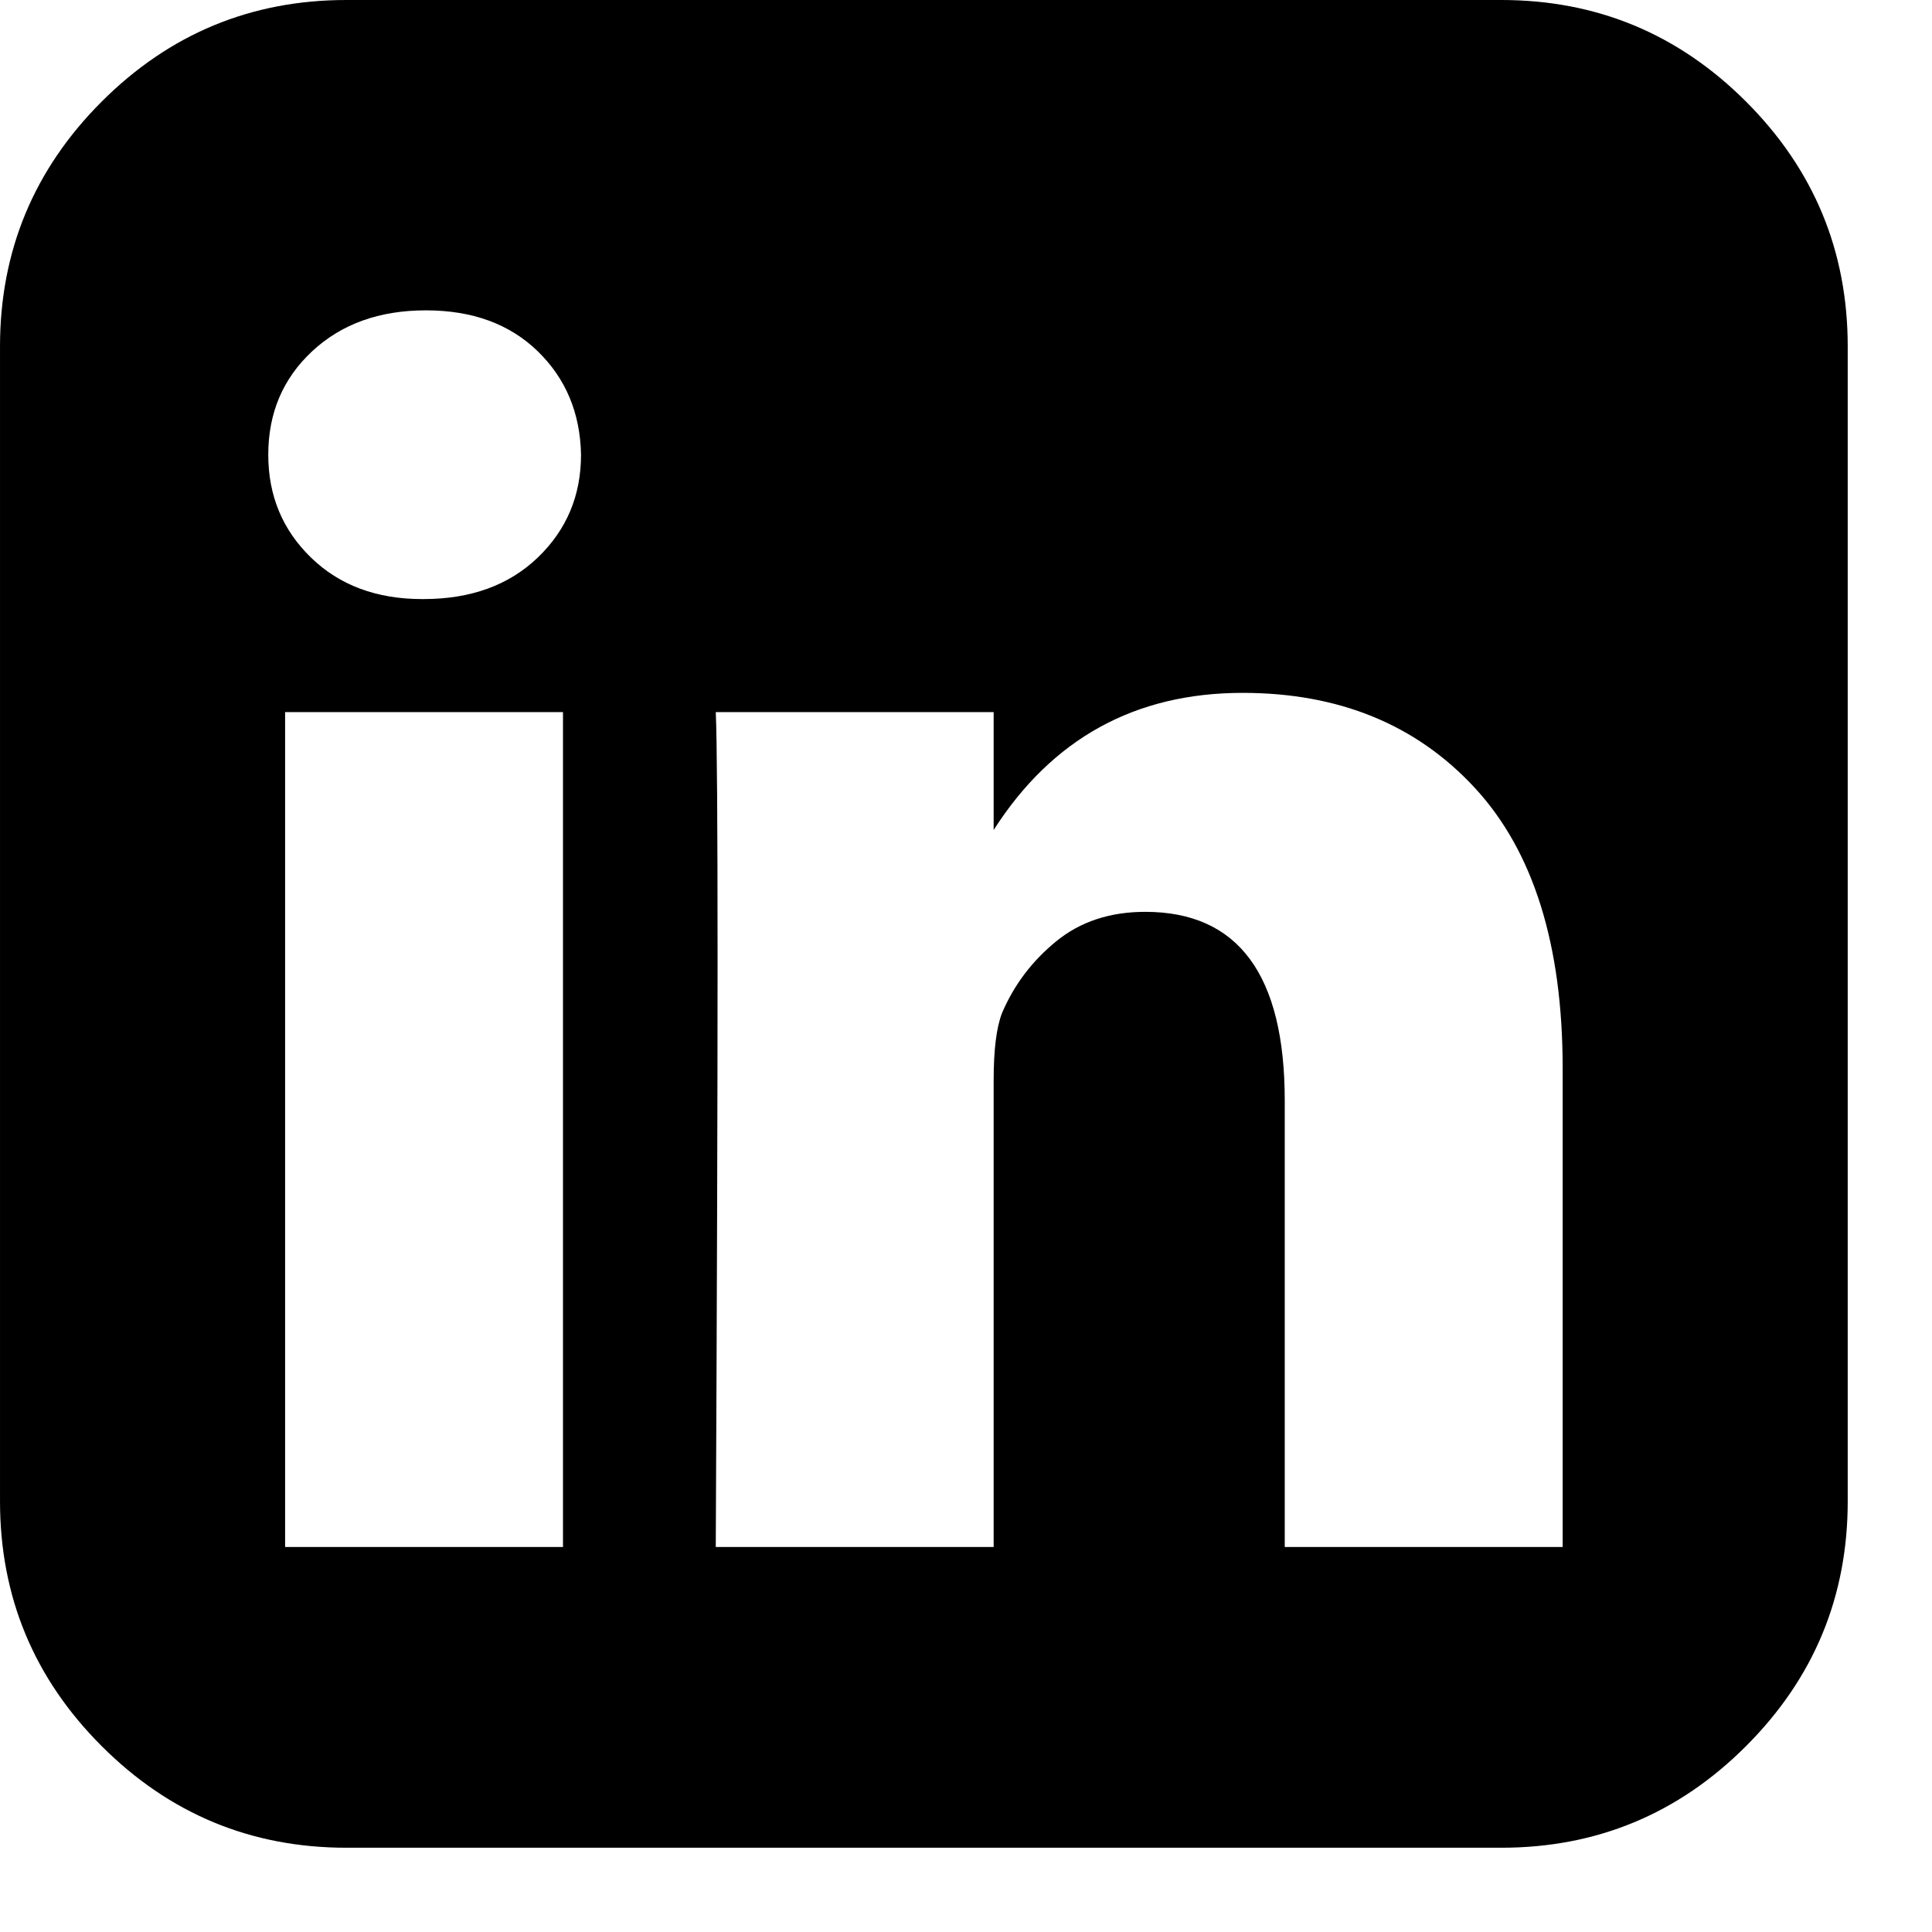
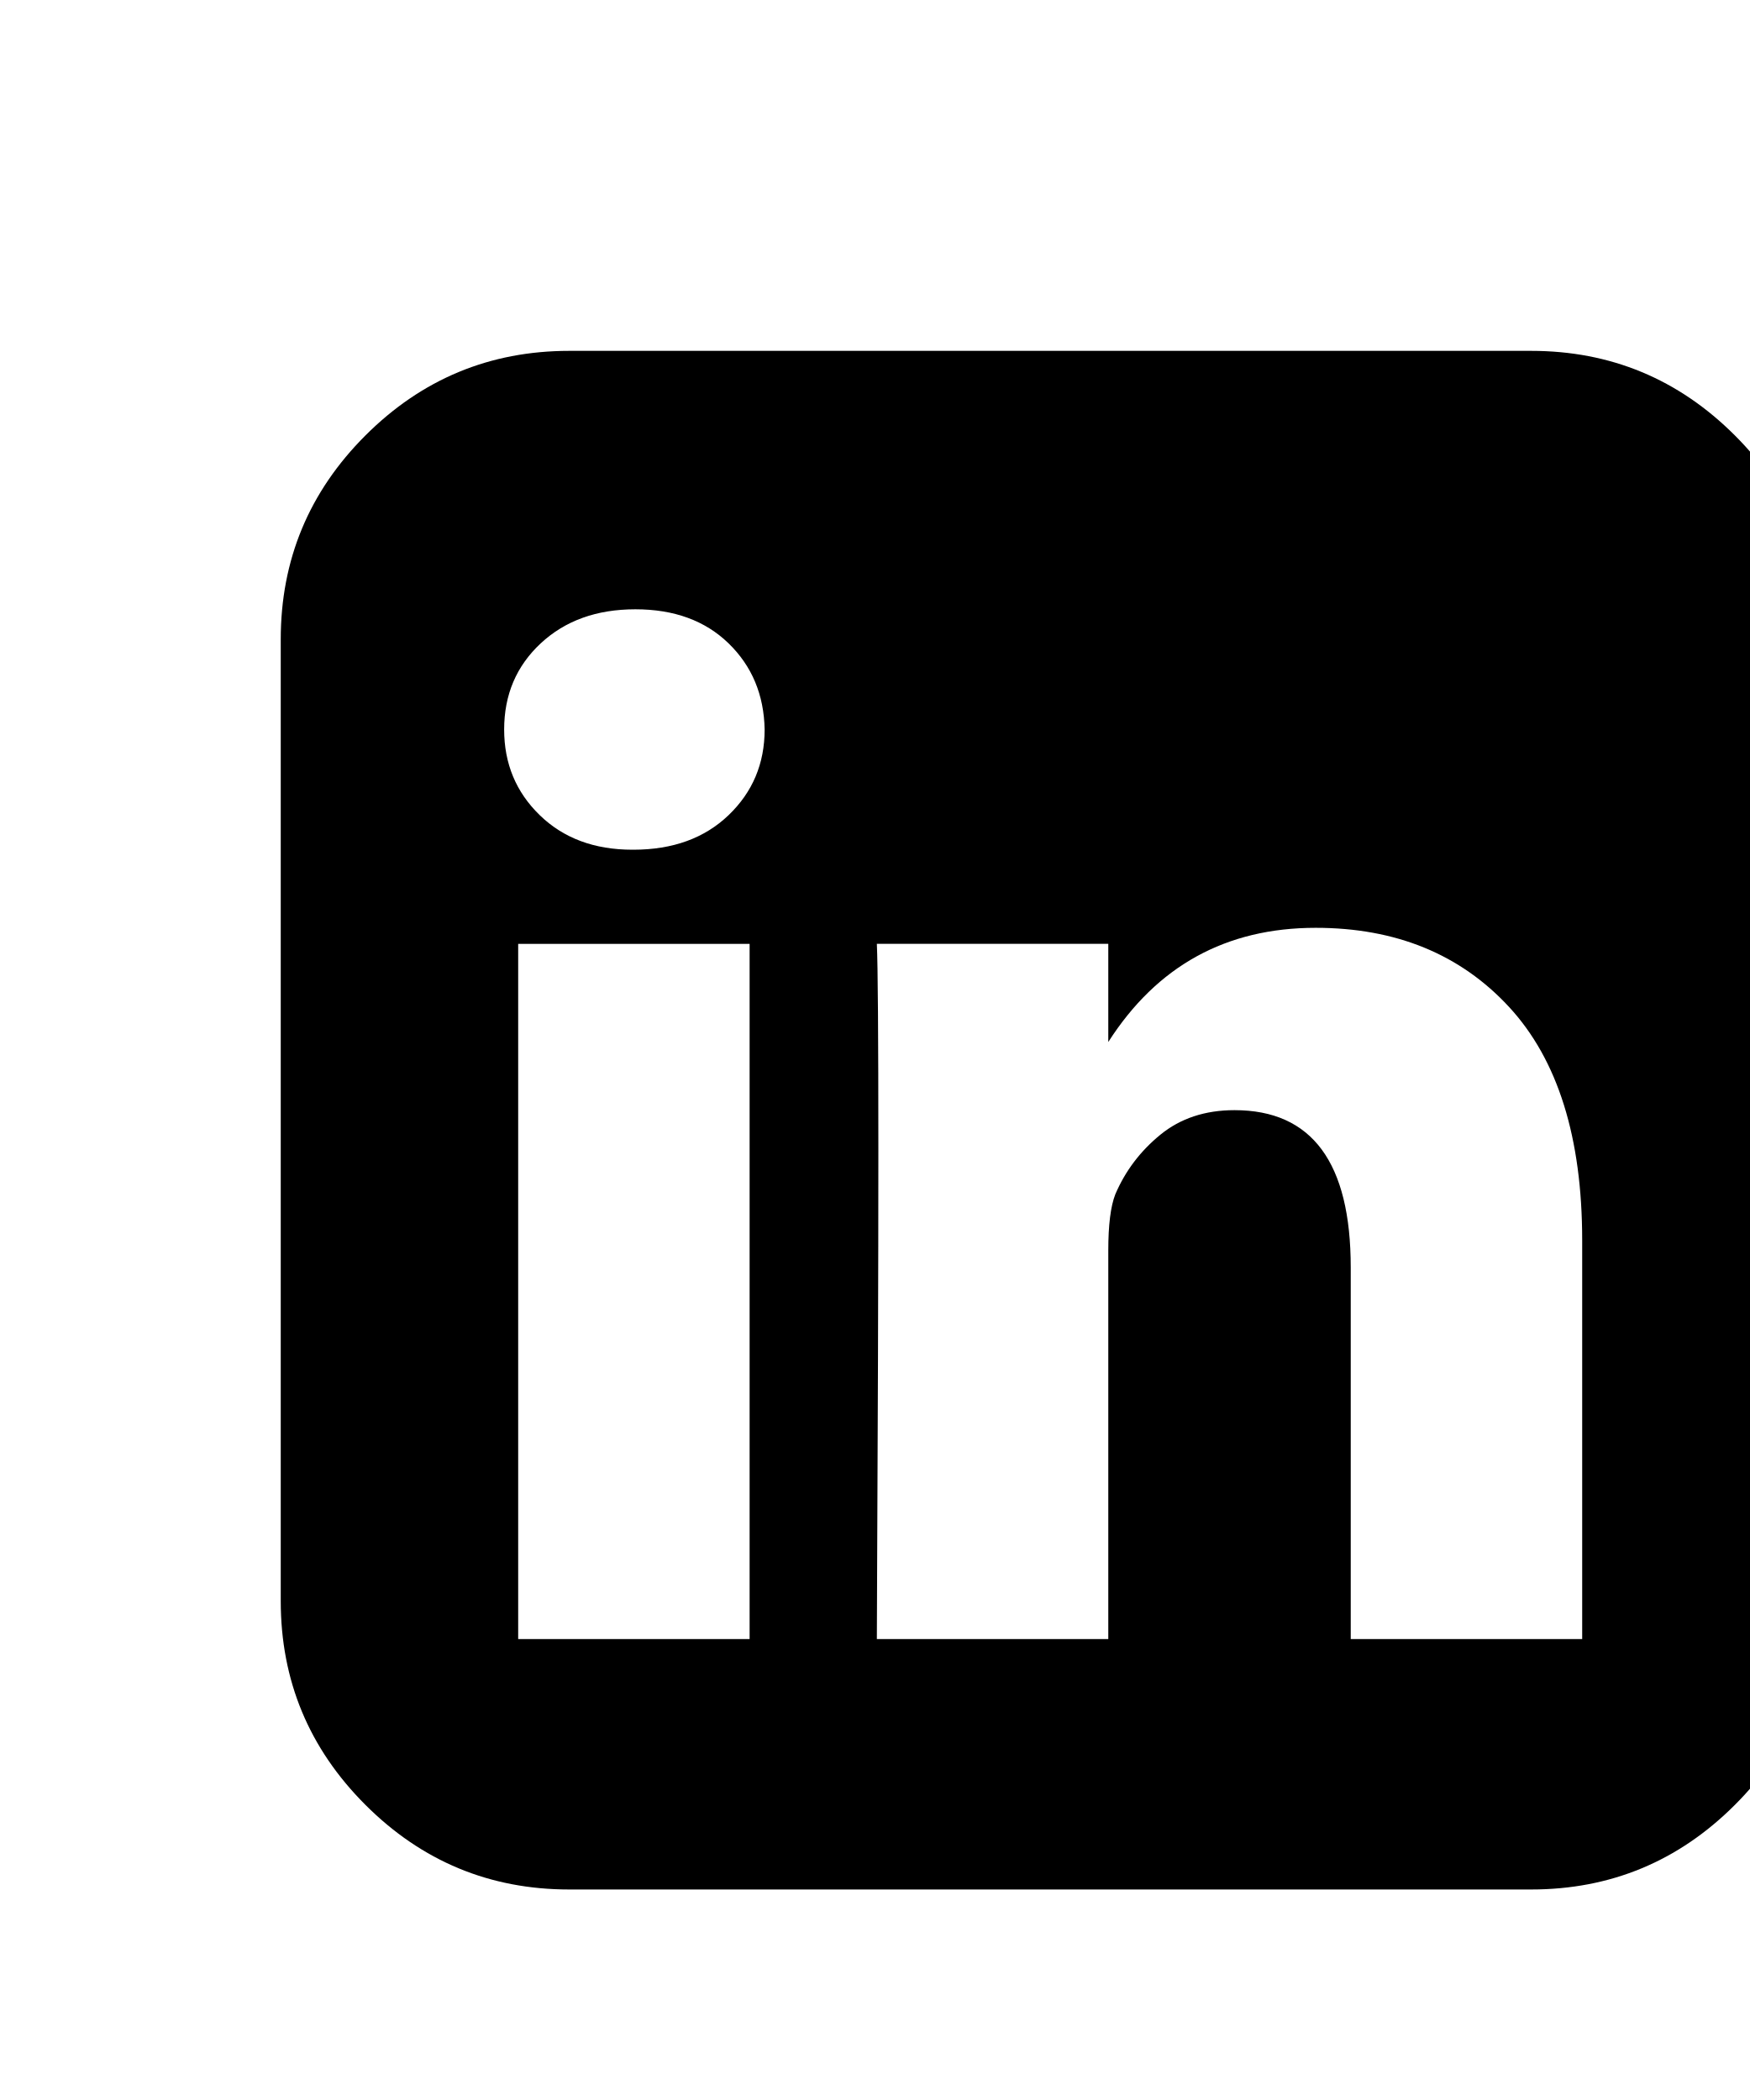
- <svg xmlns="http://www.w3.org/2000/svg" viewBox="0 0 458.536 458.536">
+ <svg xmlns="http://www.w3.org/2000/svg" viewBox="-80 -100 498.536 598.536">
  <path d="M414.41,24.123C398.333,8.042,378.963,0,356.315,0H82.228C59.58,0,40.21,8.042,24.126,24.123   C8.045,40.207,0.003,59.576,0.003,82.225v274.084c0,22.647,8.042,42.018,24.123,58.102c16.084,16.084,35.454,24.126,58.102,24.126   h274.084c22.648,0,42.018-8.042,58.095-24.126c16.084-16.084,24.126-35.454,24.126-58.102V82.225   C438.532,59.576,430.49,40.204,414.41,24.123z M133.618,367.157H67.666V169.016h65.952V367.157z M127.626,132.332   c-6.851,6.567-15.893,9.851-27.124,9.851h-0.288c-10.848,0-19.648-3.284-26.407-9.851c-6.76-6.567-10.138-14.703-10.138-24.41   c0-9.897,3.476-18.083,10.421-24.556c6.95-6.471,15.942-9.708,26.98-9.708c11.039,0,19.89,3.237,26.553,9.708   c6.661,6.473,10.088,14.659,10.277,24.556C137.899,117.625,134.477,125.761,127.626,132.332z M370.873,367.157h-65.952v-105.92   c0-29.879-11.036-44.823-33.116-44.823c-8.374,0-15.42,2.331-21.128,6.995c-5.715,4.661-9.996,10.324-12.847,16.991   c-1.335,3.422-1.999,8.75-1.999,15.981v110.775h-65.952c0.571-119.529,0.571-185.579,0-198.142h65.952v27.974   c13.867-21.681,33.558-32.544,59.101-32.544c22.84,0,41.21,7.52,55.104,22.554c13.895,15.037,20.841,37.214,20.841,66.519v113.64   H370.873z" />
</svg>
